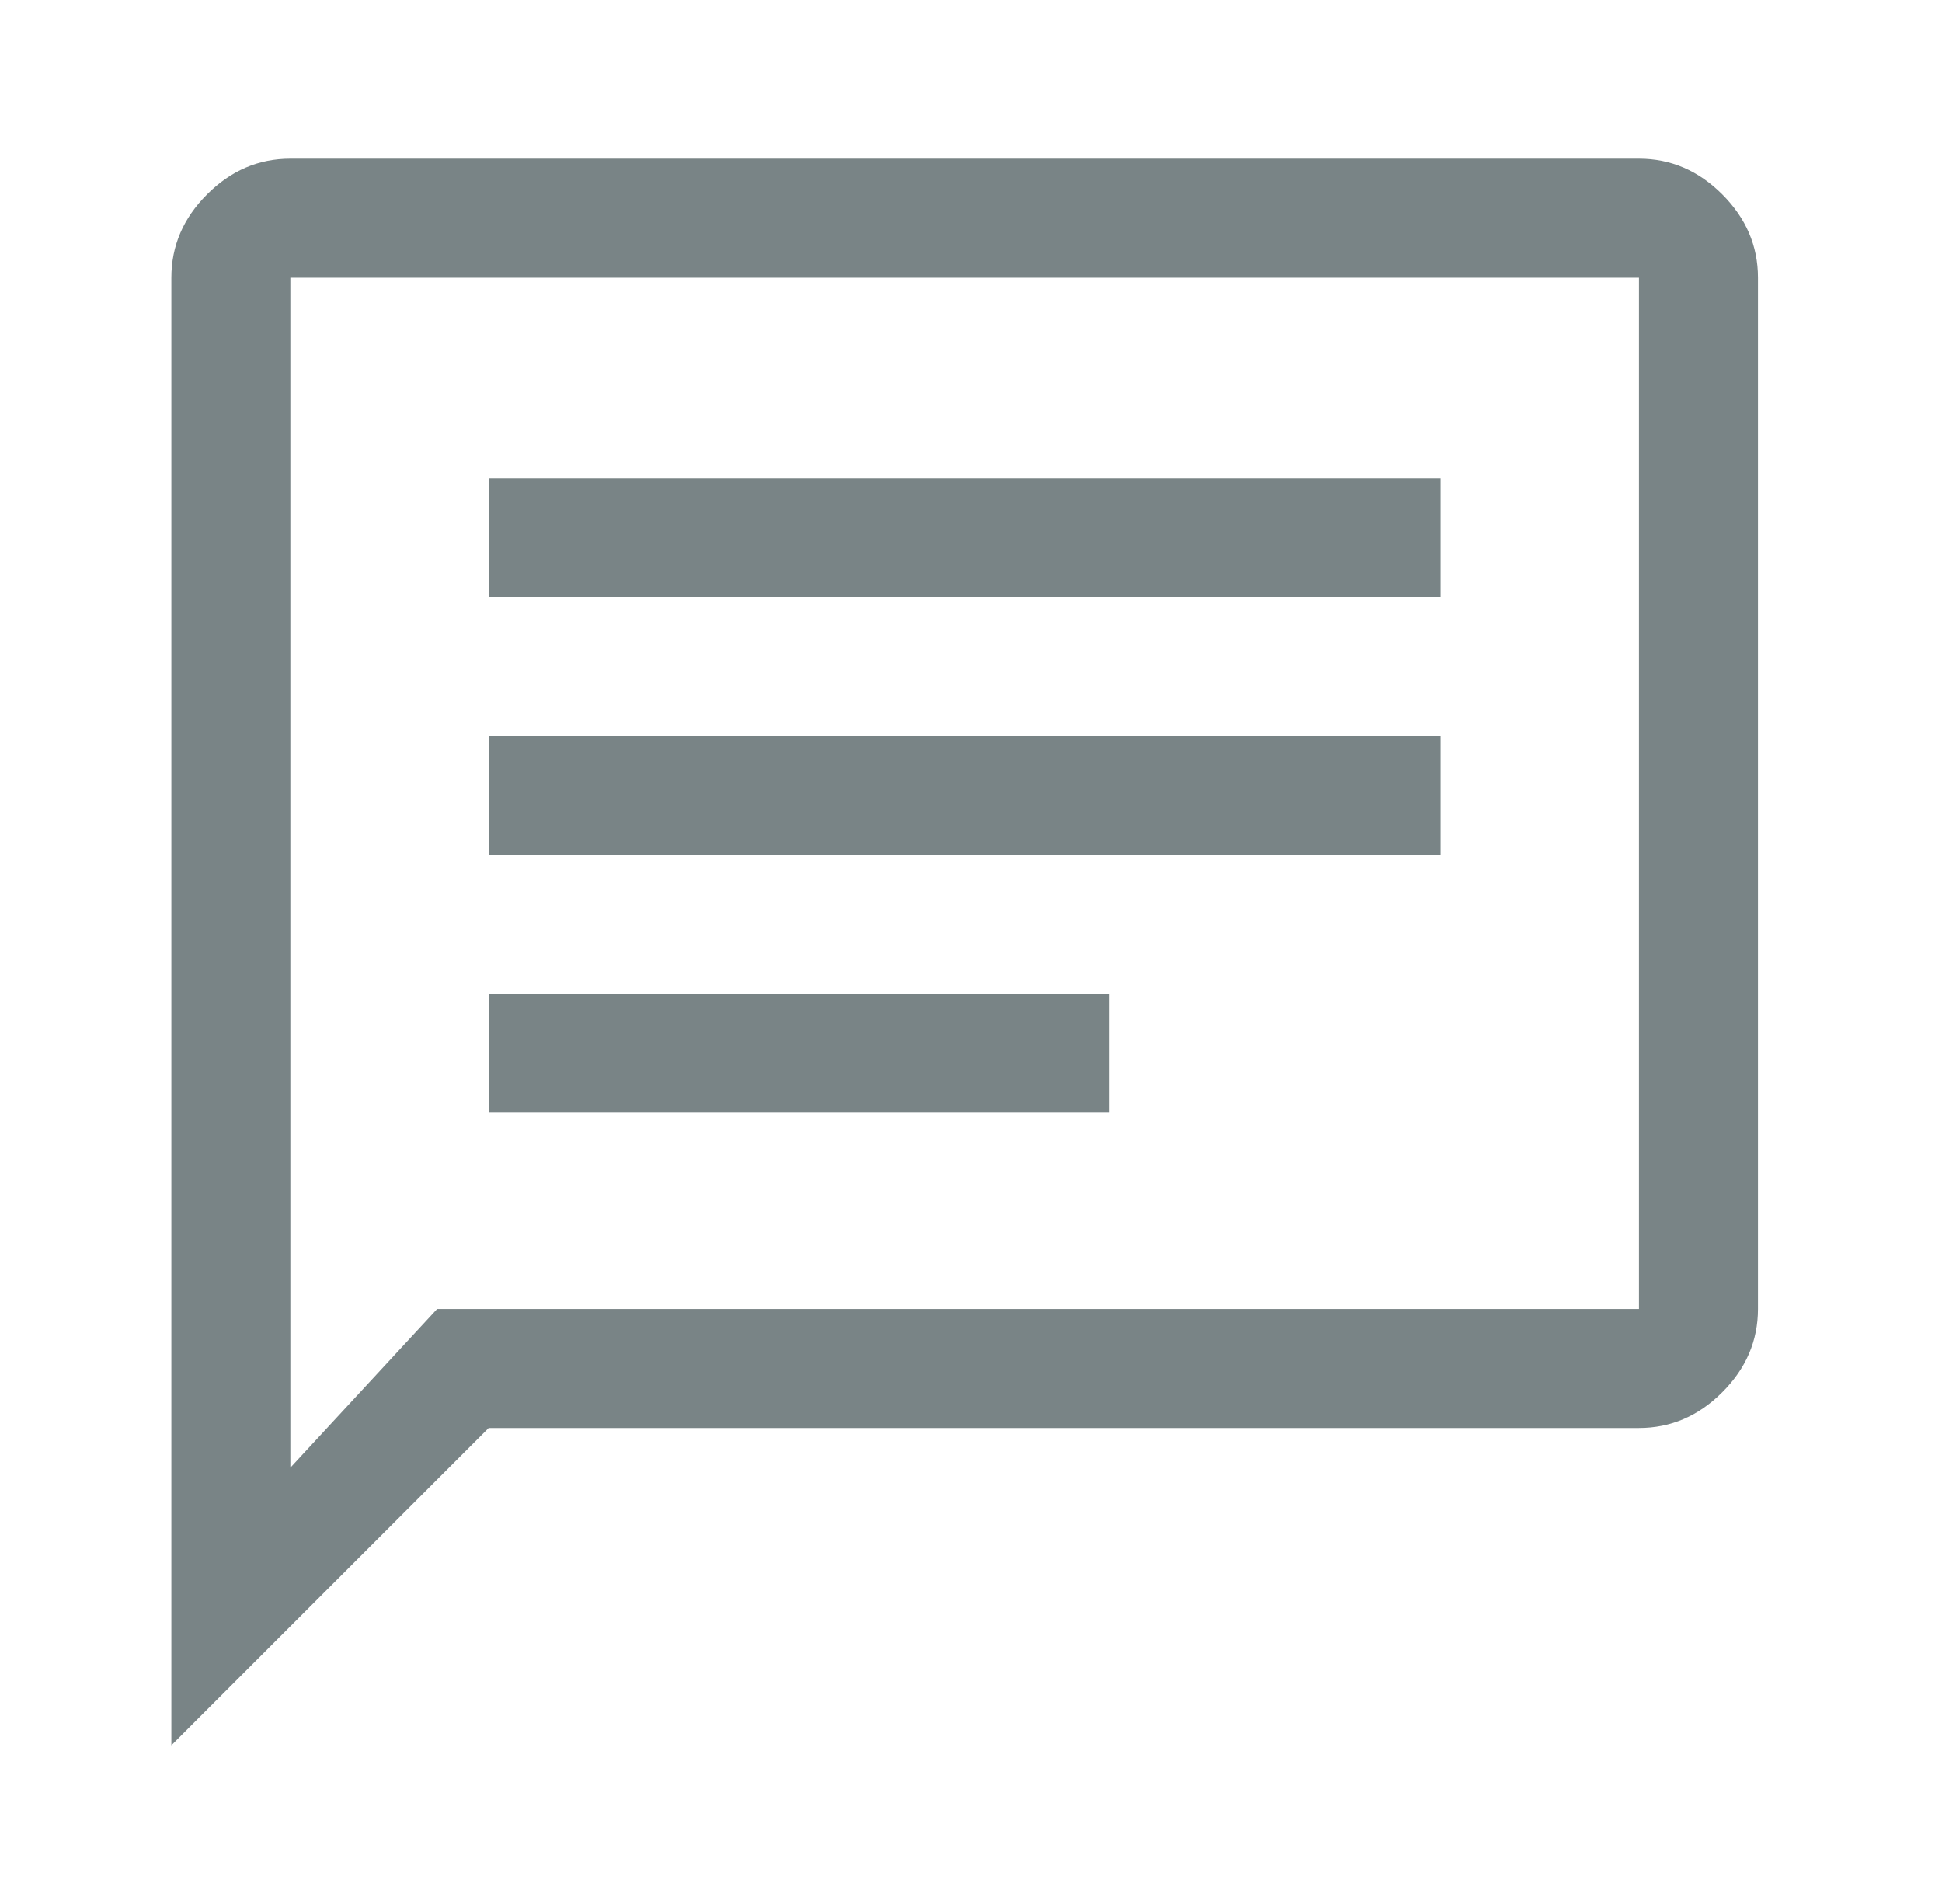
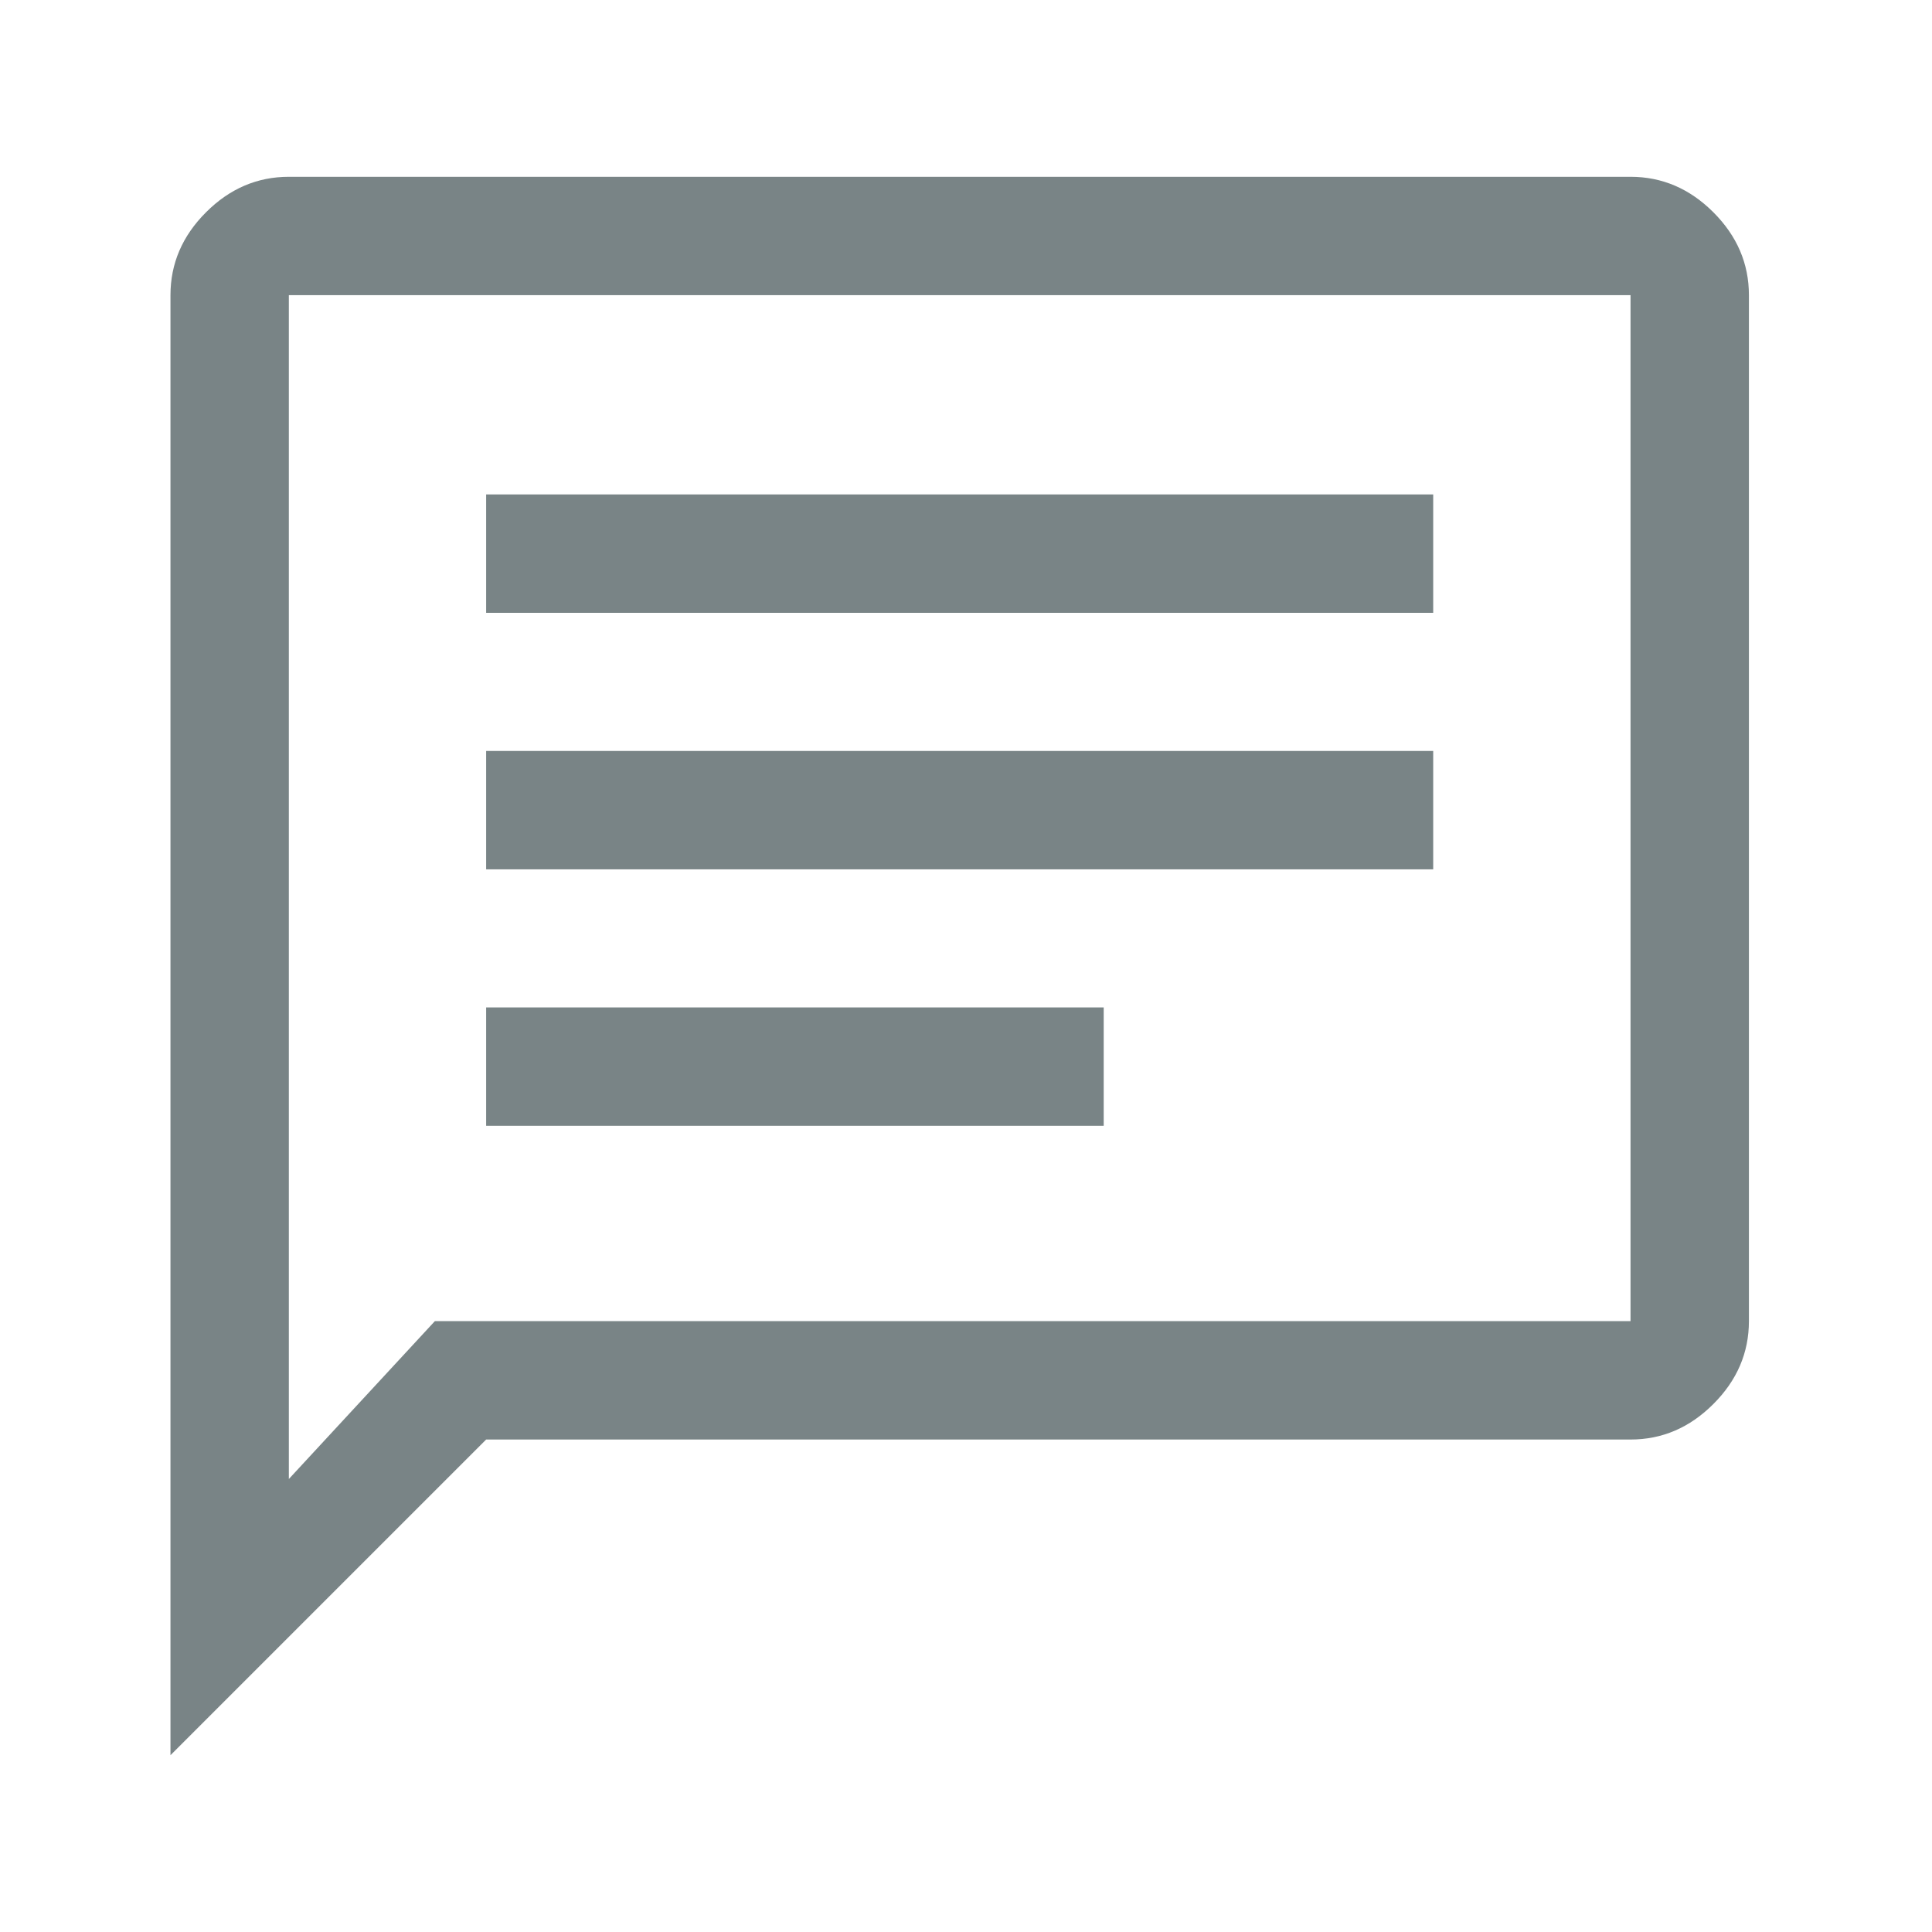
- <svg xmlns="http://www.w3.org/2000/svg" width="51" height="50" viewBox="0 0 51 50" fill="none">
+ <svg xmlns="http://www.w3.org/2000/svg" width="40" height="40" viewBox="0 0 51 50" fill="none">
  <mask id="mask0_2_880" style="mask-type:alpha" maskUnits="userSpaceOnUse" x="0" y="0" width="51" height="50">
    <rect x="0.333" width="50" height="50" fill="#D9D9D9" />
  </mask>
  <g mask="url(#mask0_2_880)">
    <path d="M12.833 29.219H29.135V26.094H12.833V29.219ZM12.833 22.448H37.833V19.323H12.833V22.448ZM12.833 15.677H37.833V12.552H12.833V15.677ZM4.5 45.833V7.292C4.5 6.458 4.812 5.729 5.438 5.104C6.062 4.479 6.792 4.167 7.625 4.167H43.042C43.875 4.167 44.604 4.479 45.229 5.104C45.854 5.729 46.167 6.458 46.167 7.292V34.375C46.167 35.208 45.854 35.938 45.229 36.562C44.604 37.188 43.875 37.5 43.042 37.5H12.833L4.5 45.833ZM11.479 34.375H43.042V7.292H7.625V38.542L11.479 34.375Z" fill="#798486" />
  </g>
</svg>
